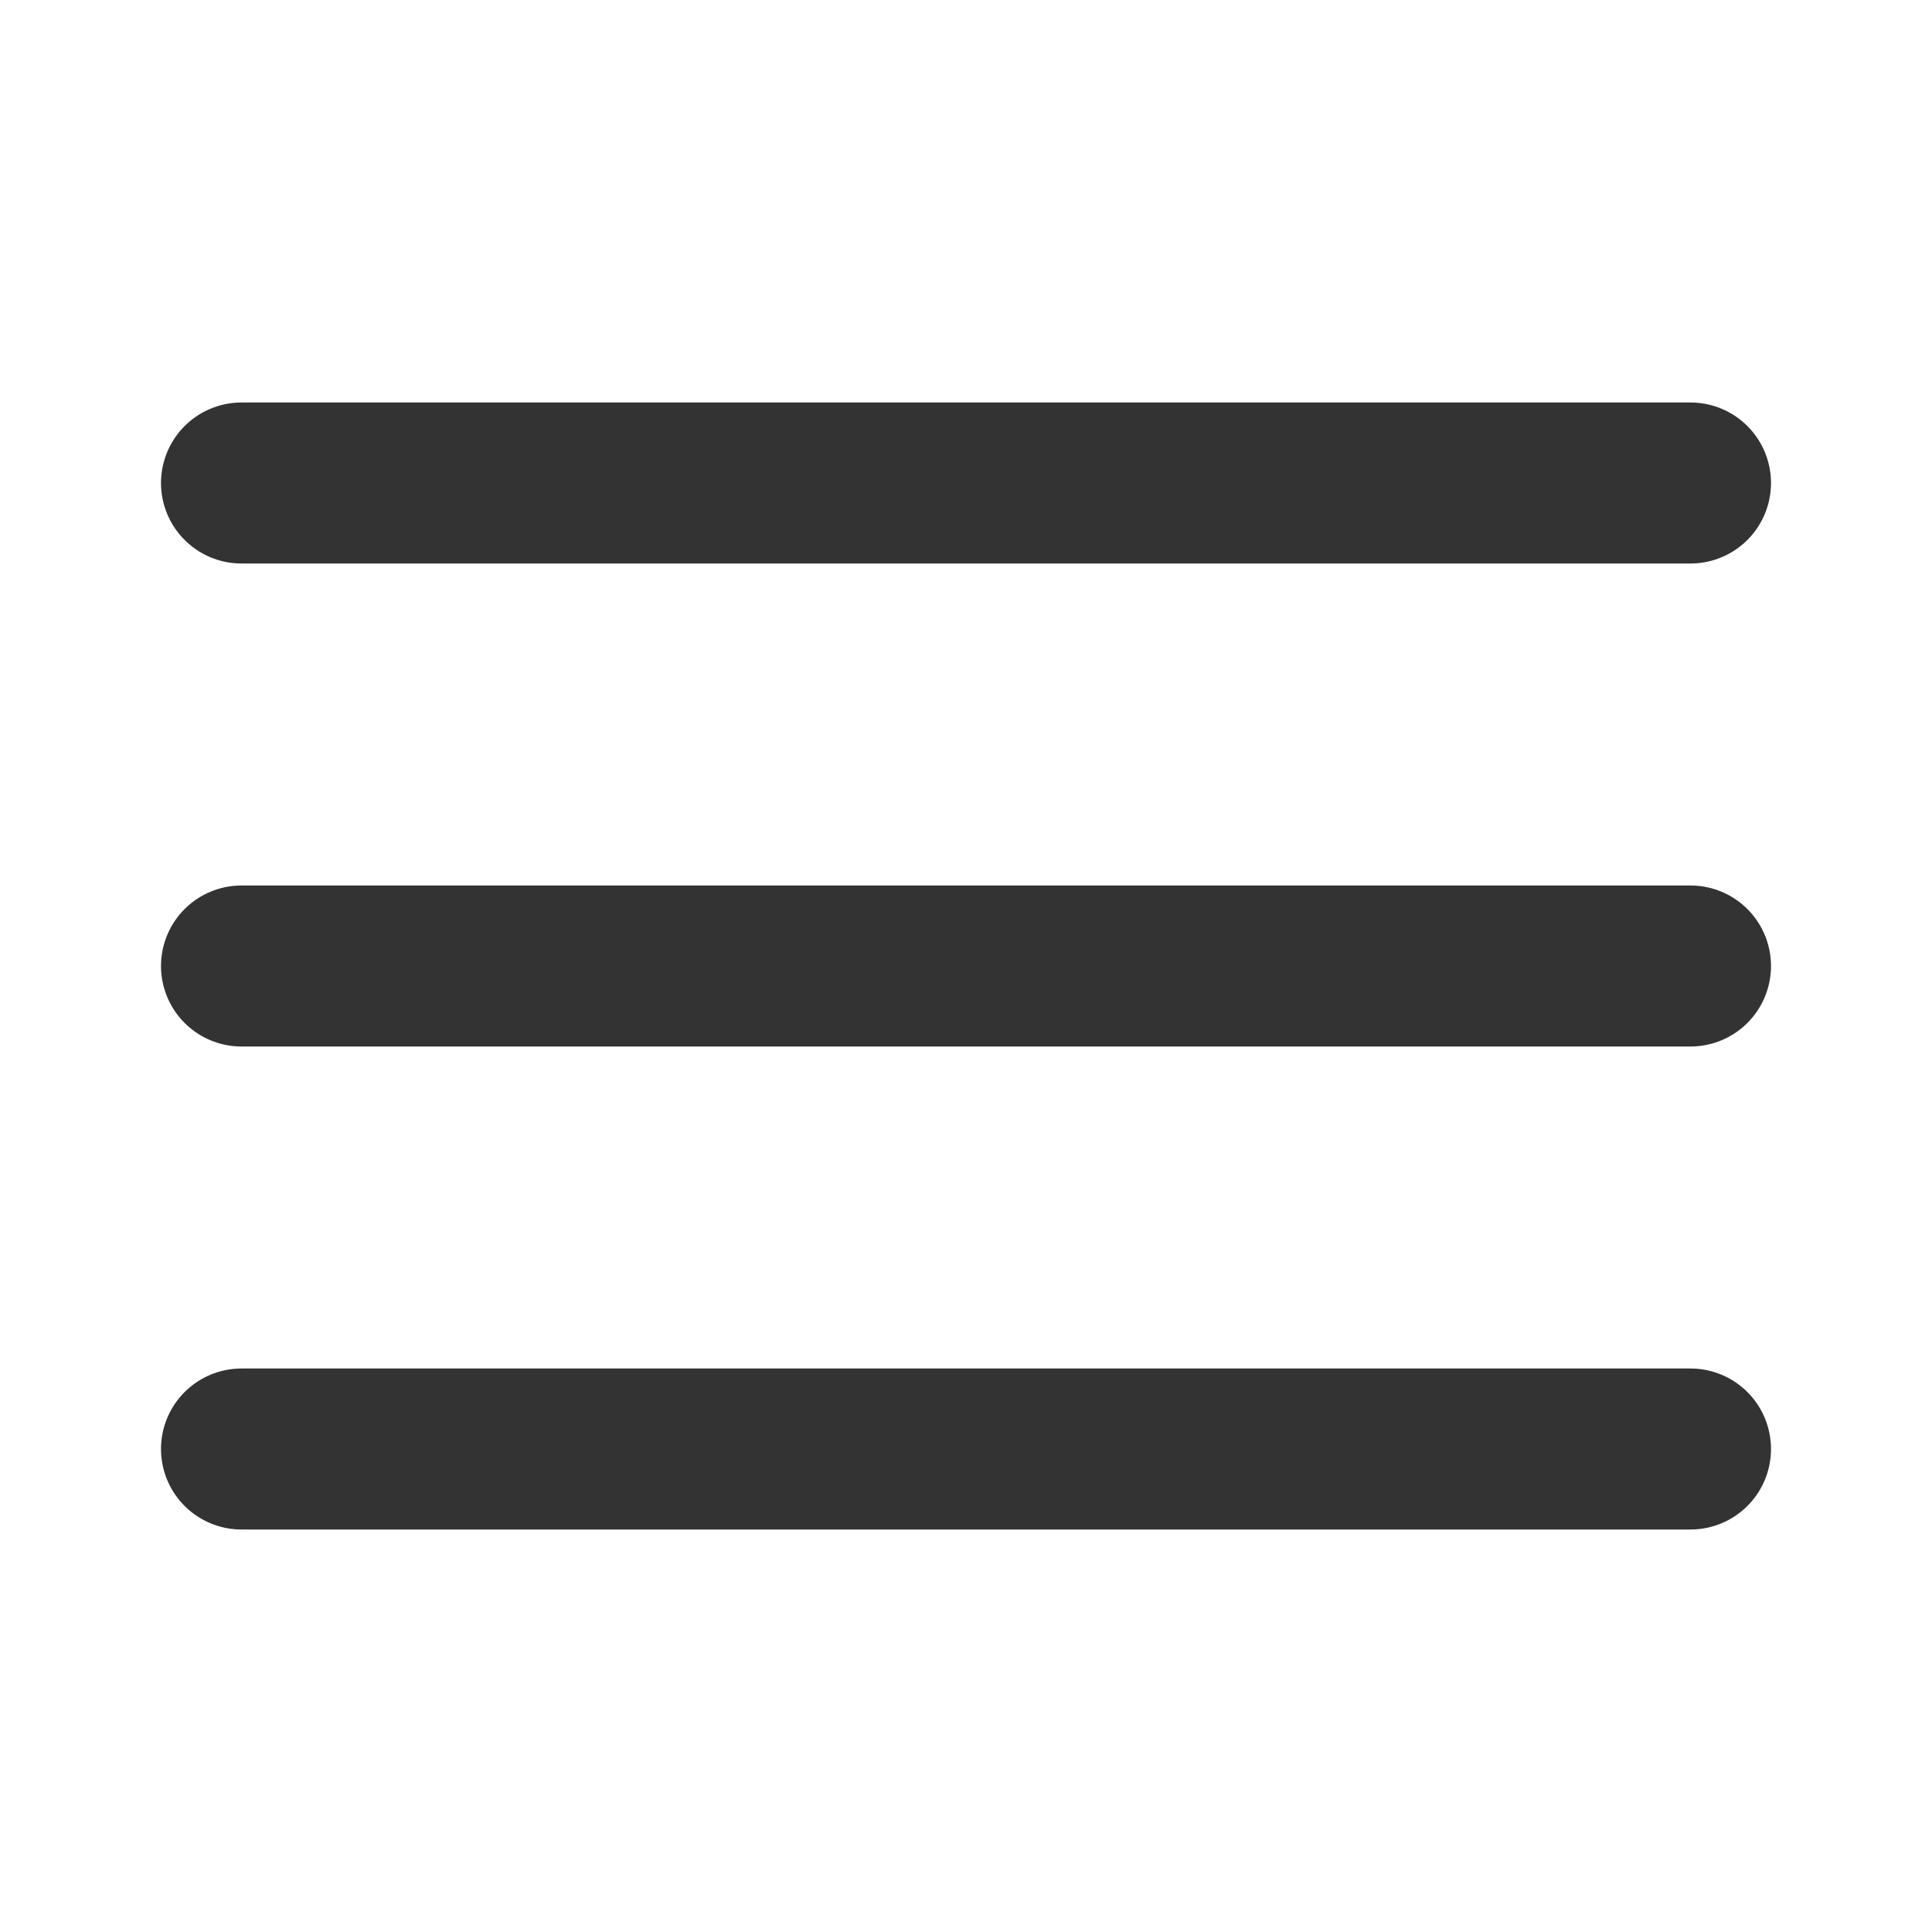
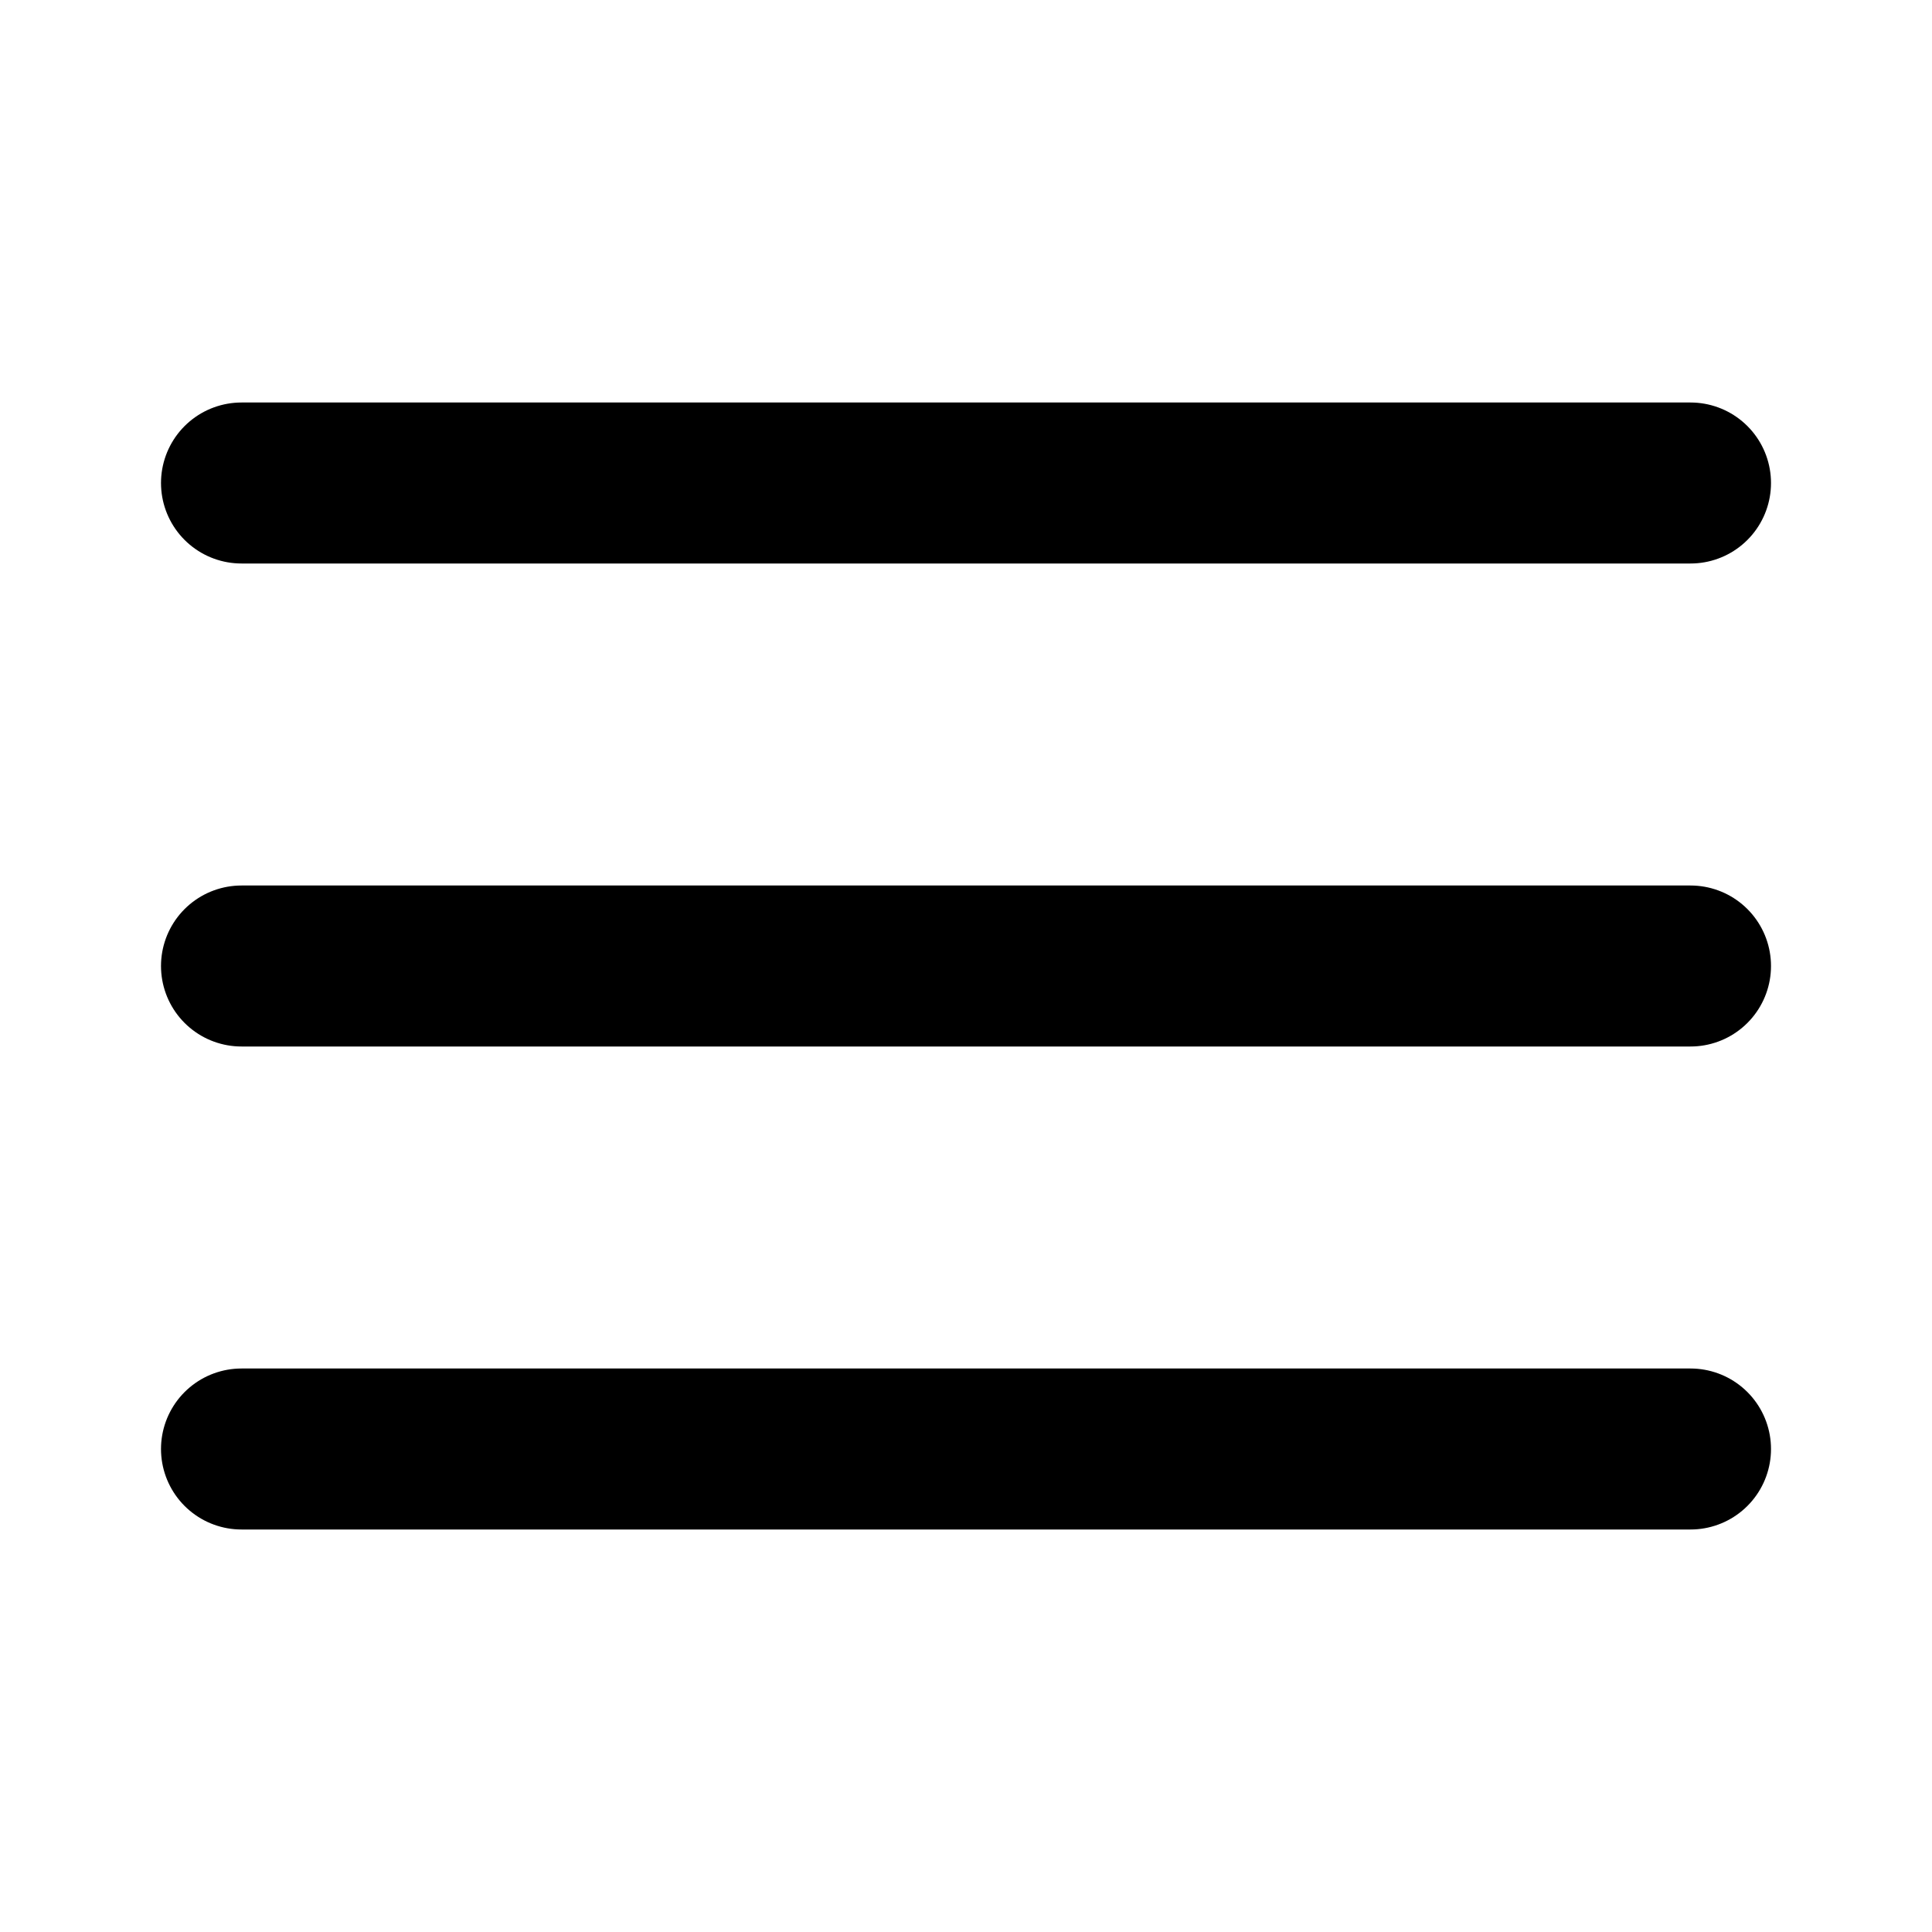
- <svg xmlns="http://www.w3.org/2000/svg" width="24" height="24" viewBox="0 0 24 24" fill="none" stroke="#333" stroke-width="2" stroke-linecap="round" stroke-linejoin="round" class="feather feather-menu">
+ <svg xmlns="http://www.w3.org/2000/svg" width="24" height="24" viewBox="0 0 24 24" fill="none" stroke="currentColor" stroke-width="2" stroke-linecap="round" stroke-linejoin="round" class="feather feather-menu">
  <line x1="3" y1="12" x2="21" y2="12" />
  <line x1="3" y1="6" x2="21" y2="6" />
  <line x1="3" y1="18" x2="21" y2="18" />
</svg>
